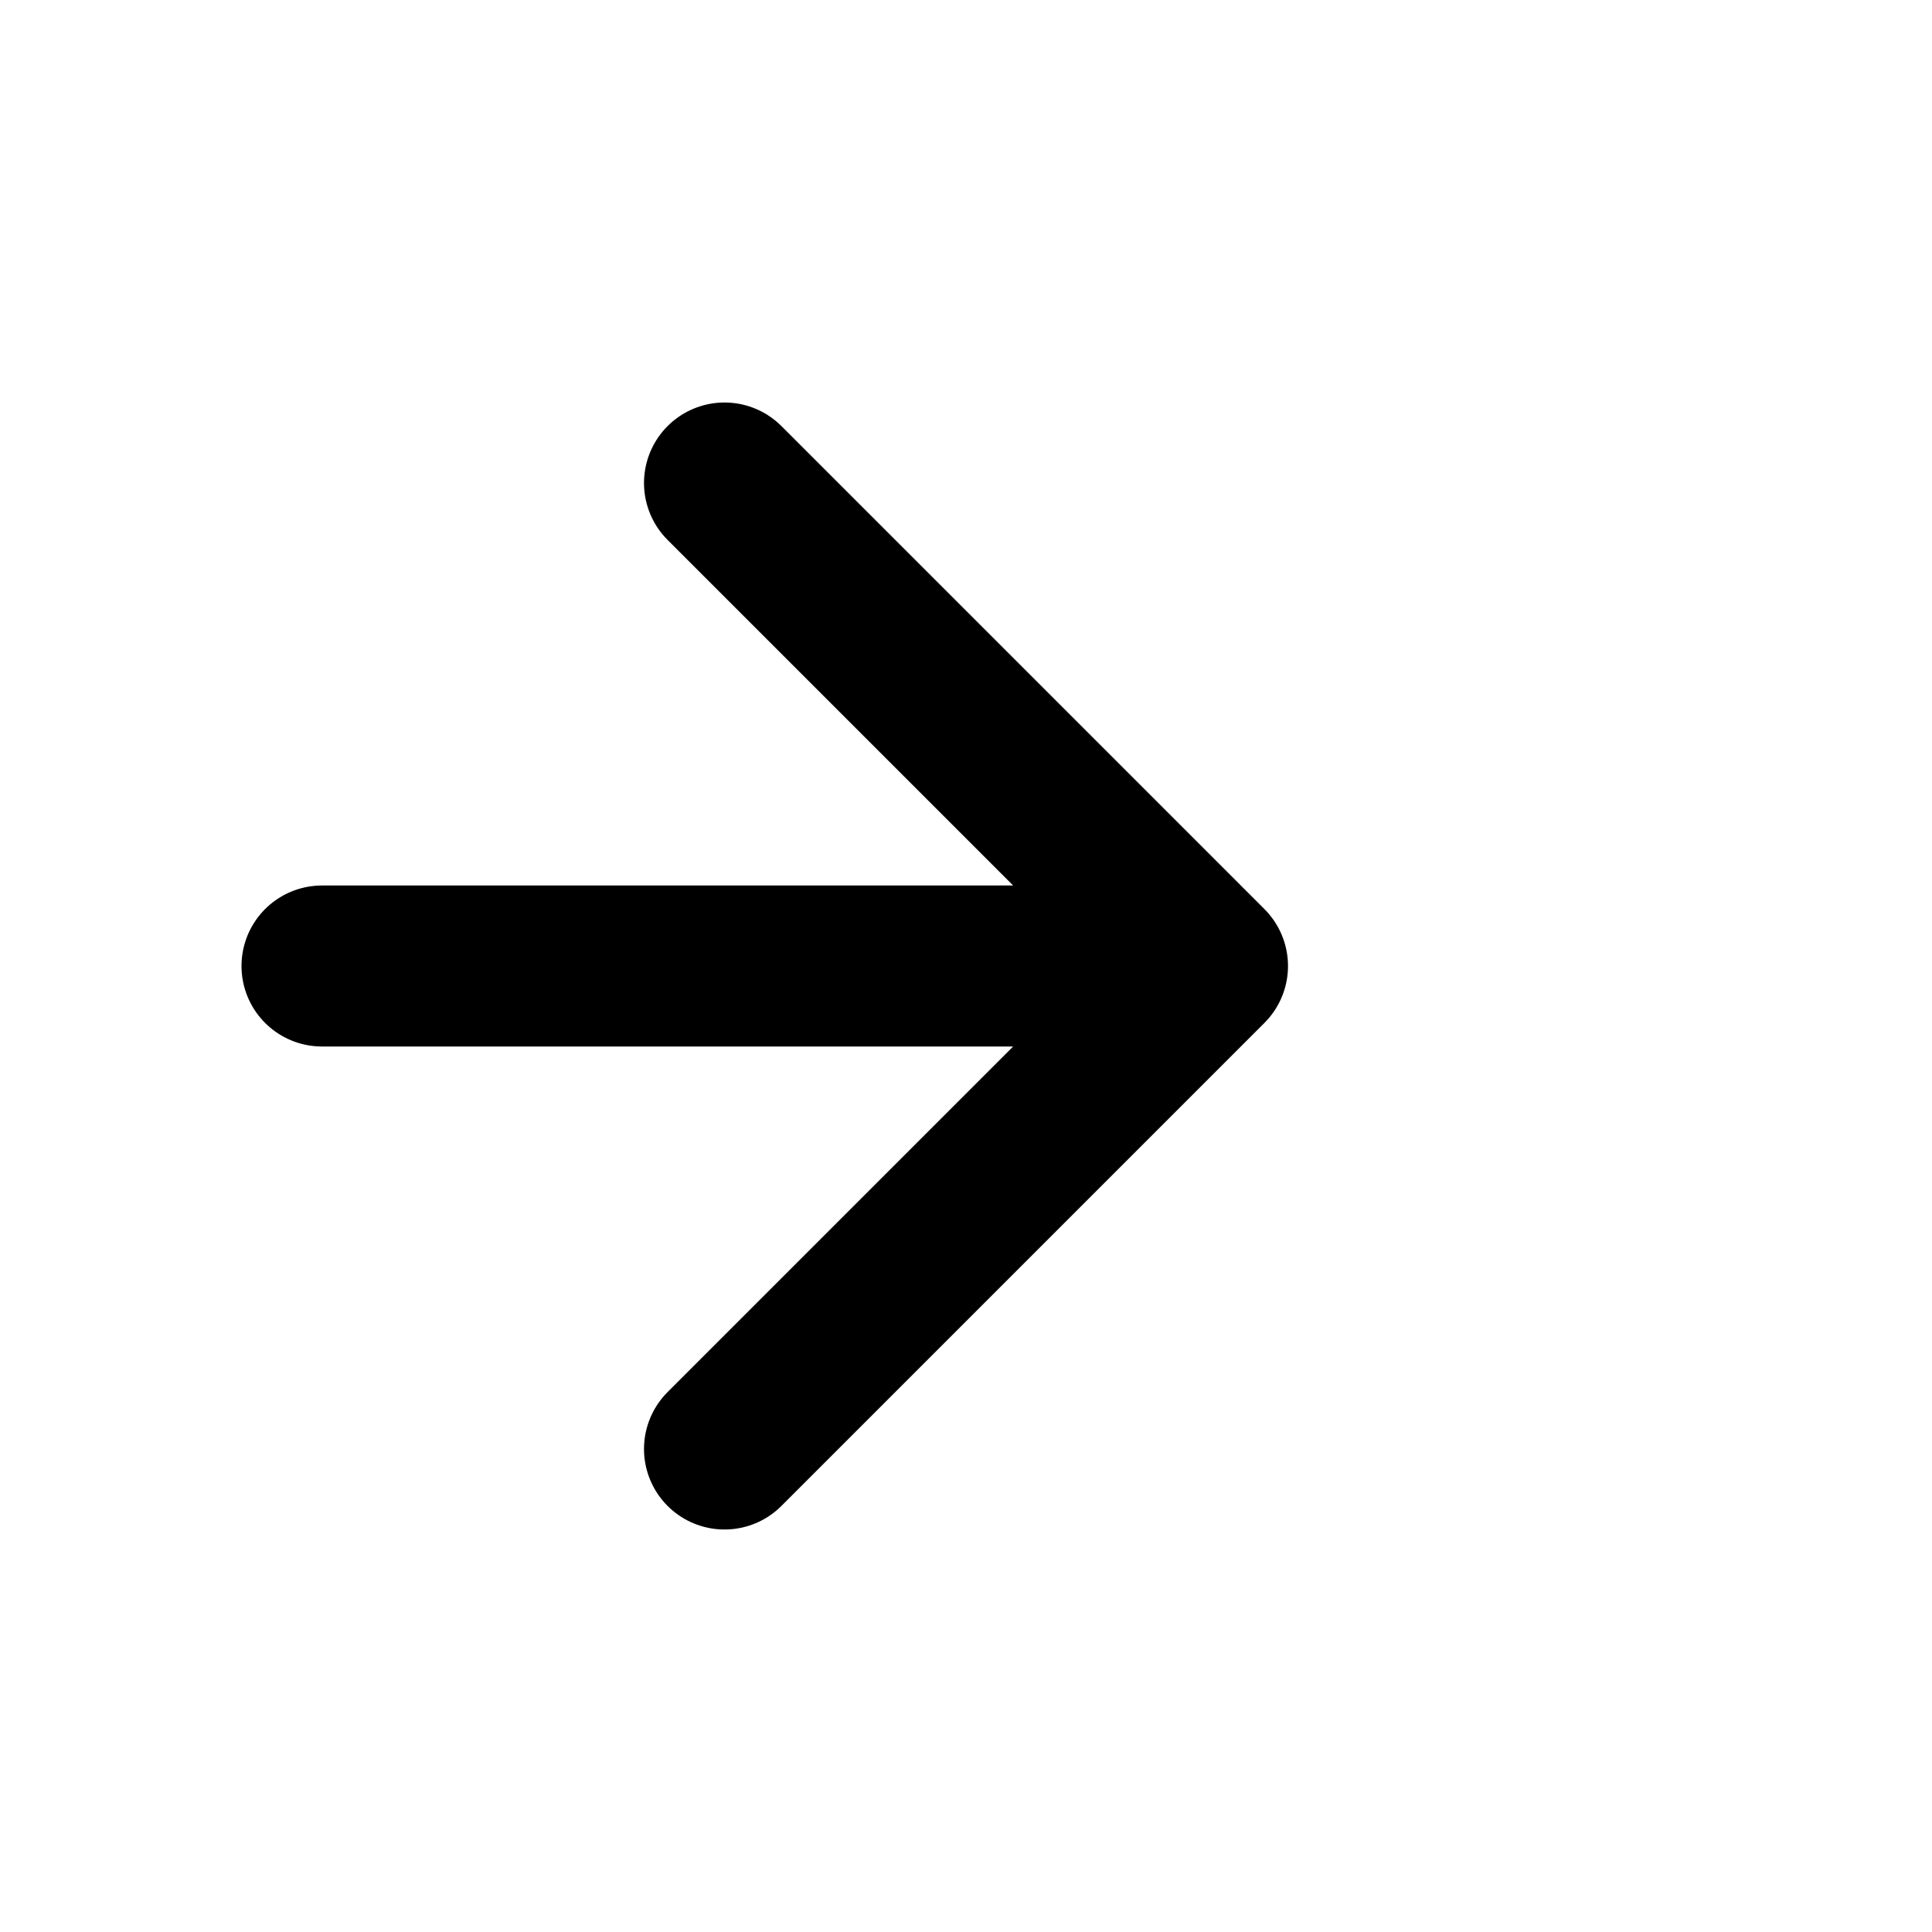
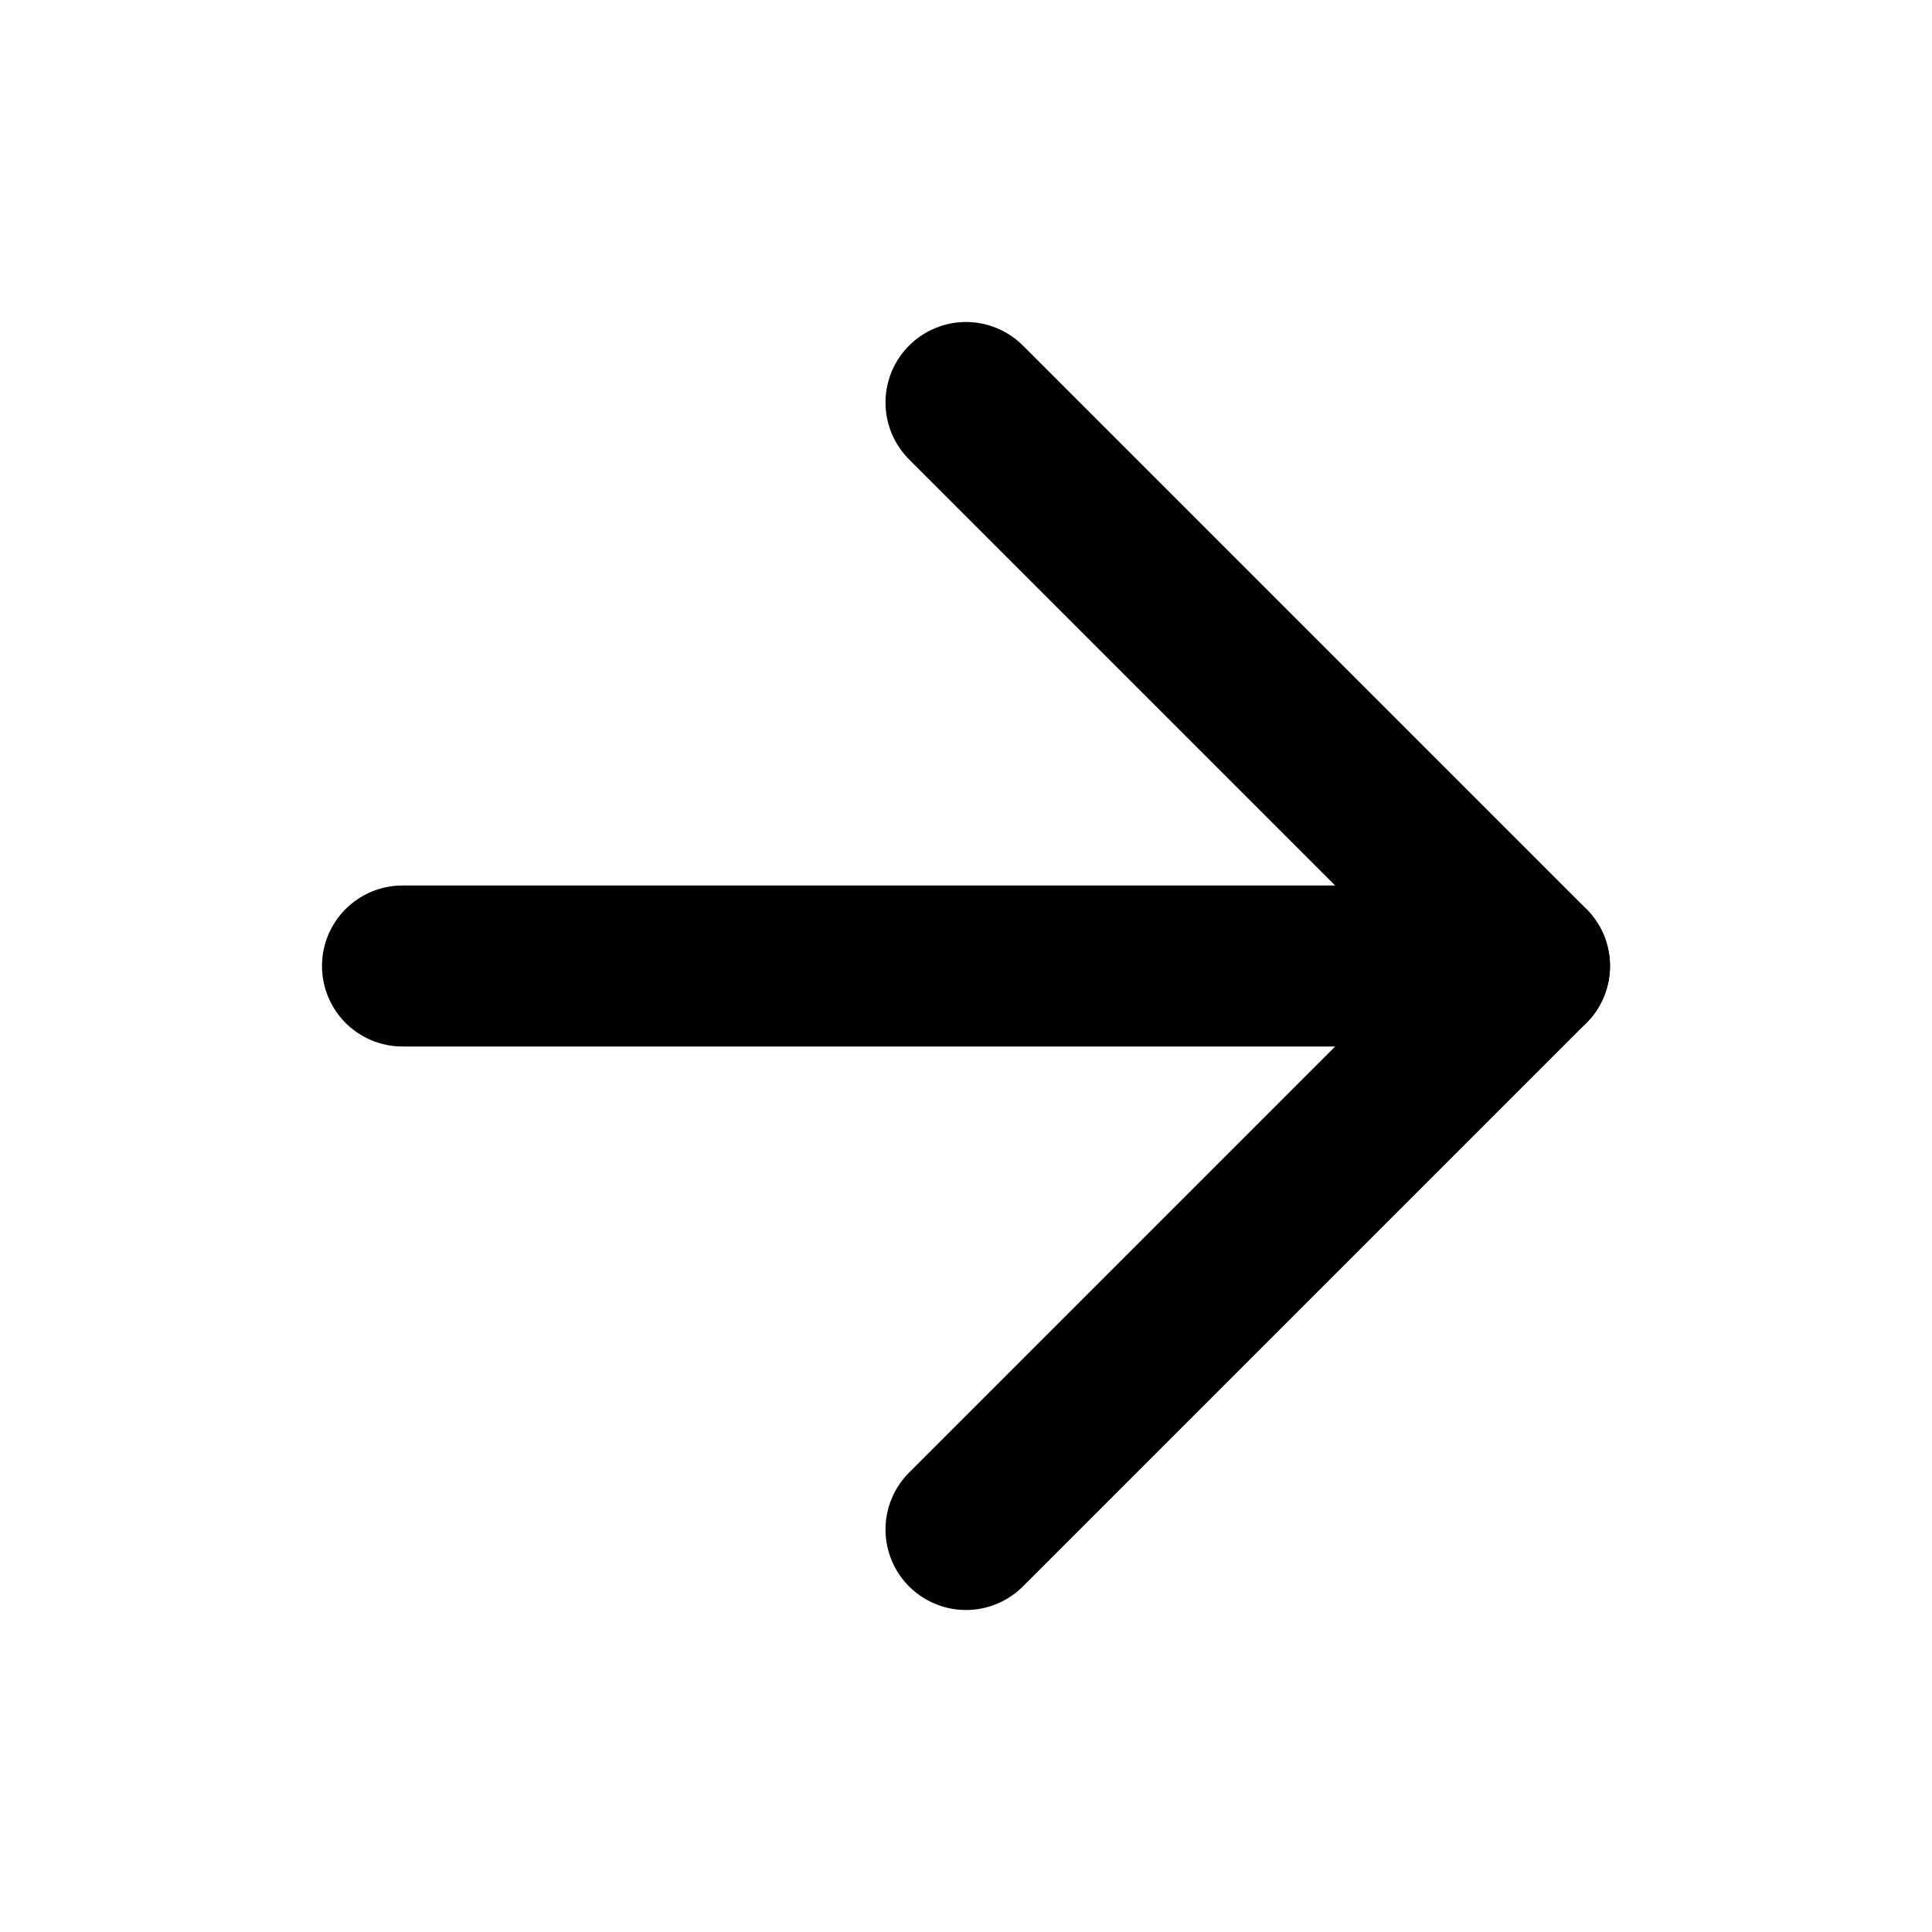
- <svg xmlns="http://www.w3.org/2000/svg" viewBox="0 0 24 24" width="24" height="24" fill="none" stroke="currentColor" stroke-width="2" stroke-linecap="round" stroke-linejoin="round">
-   <path d="m9 18 6-6-6-6M4 12h11" />
+ <svg xmlns="http://www.w3.org/2000/svg" width="24" height="24" viewBox="0 0 24 24" fill="none" stroke="currentColor" stroke-width="2" stroke-linecap="round" stroke-linejoin="round">
+   <path d="M5 12h14" />
+   <path d="m12 5 7 7-7 7" />
</svg>
